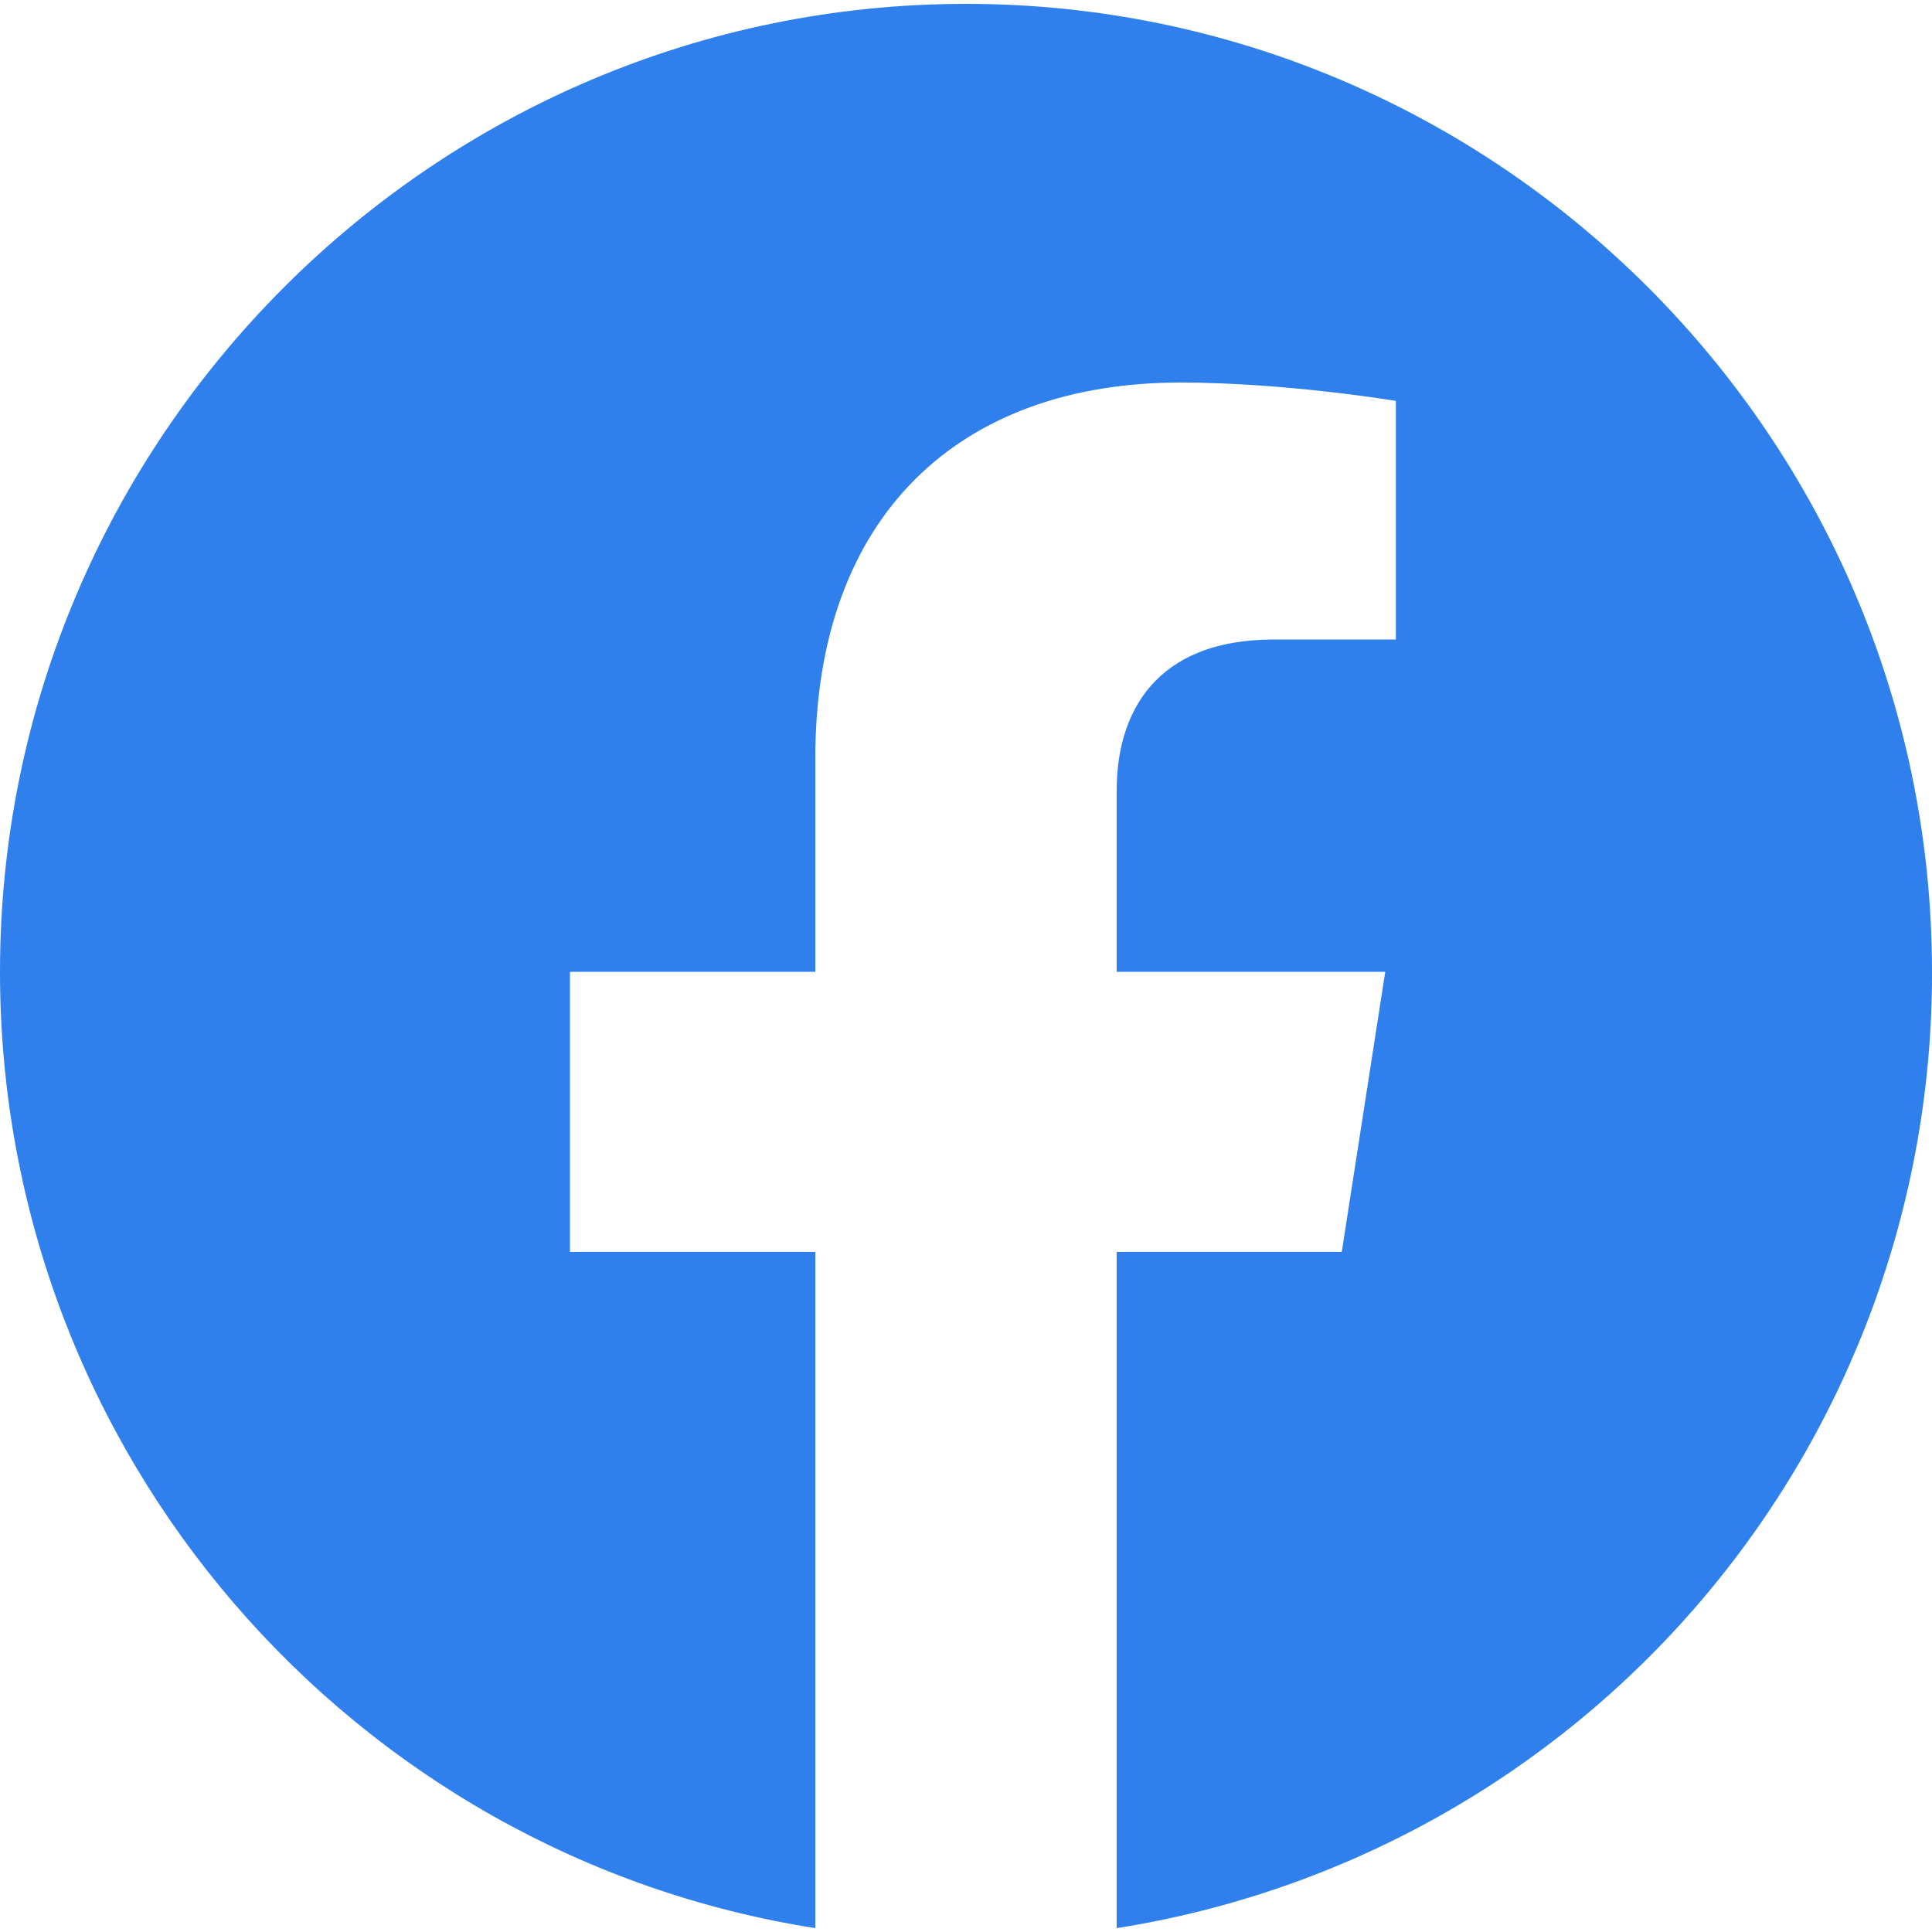
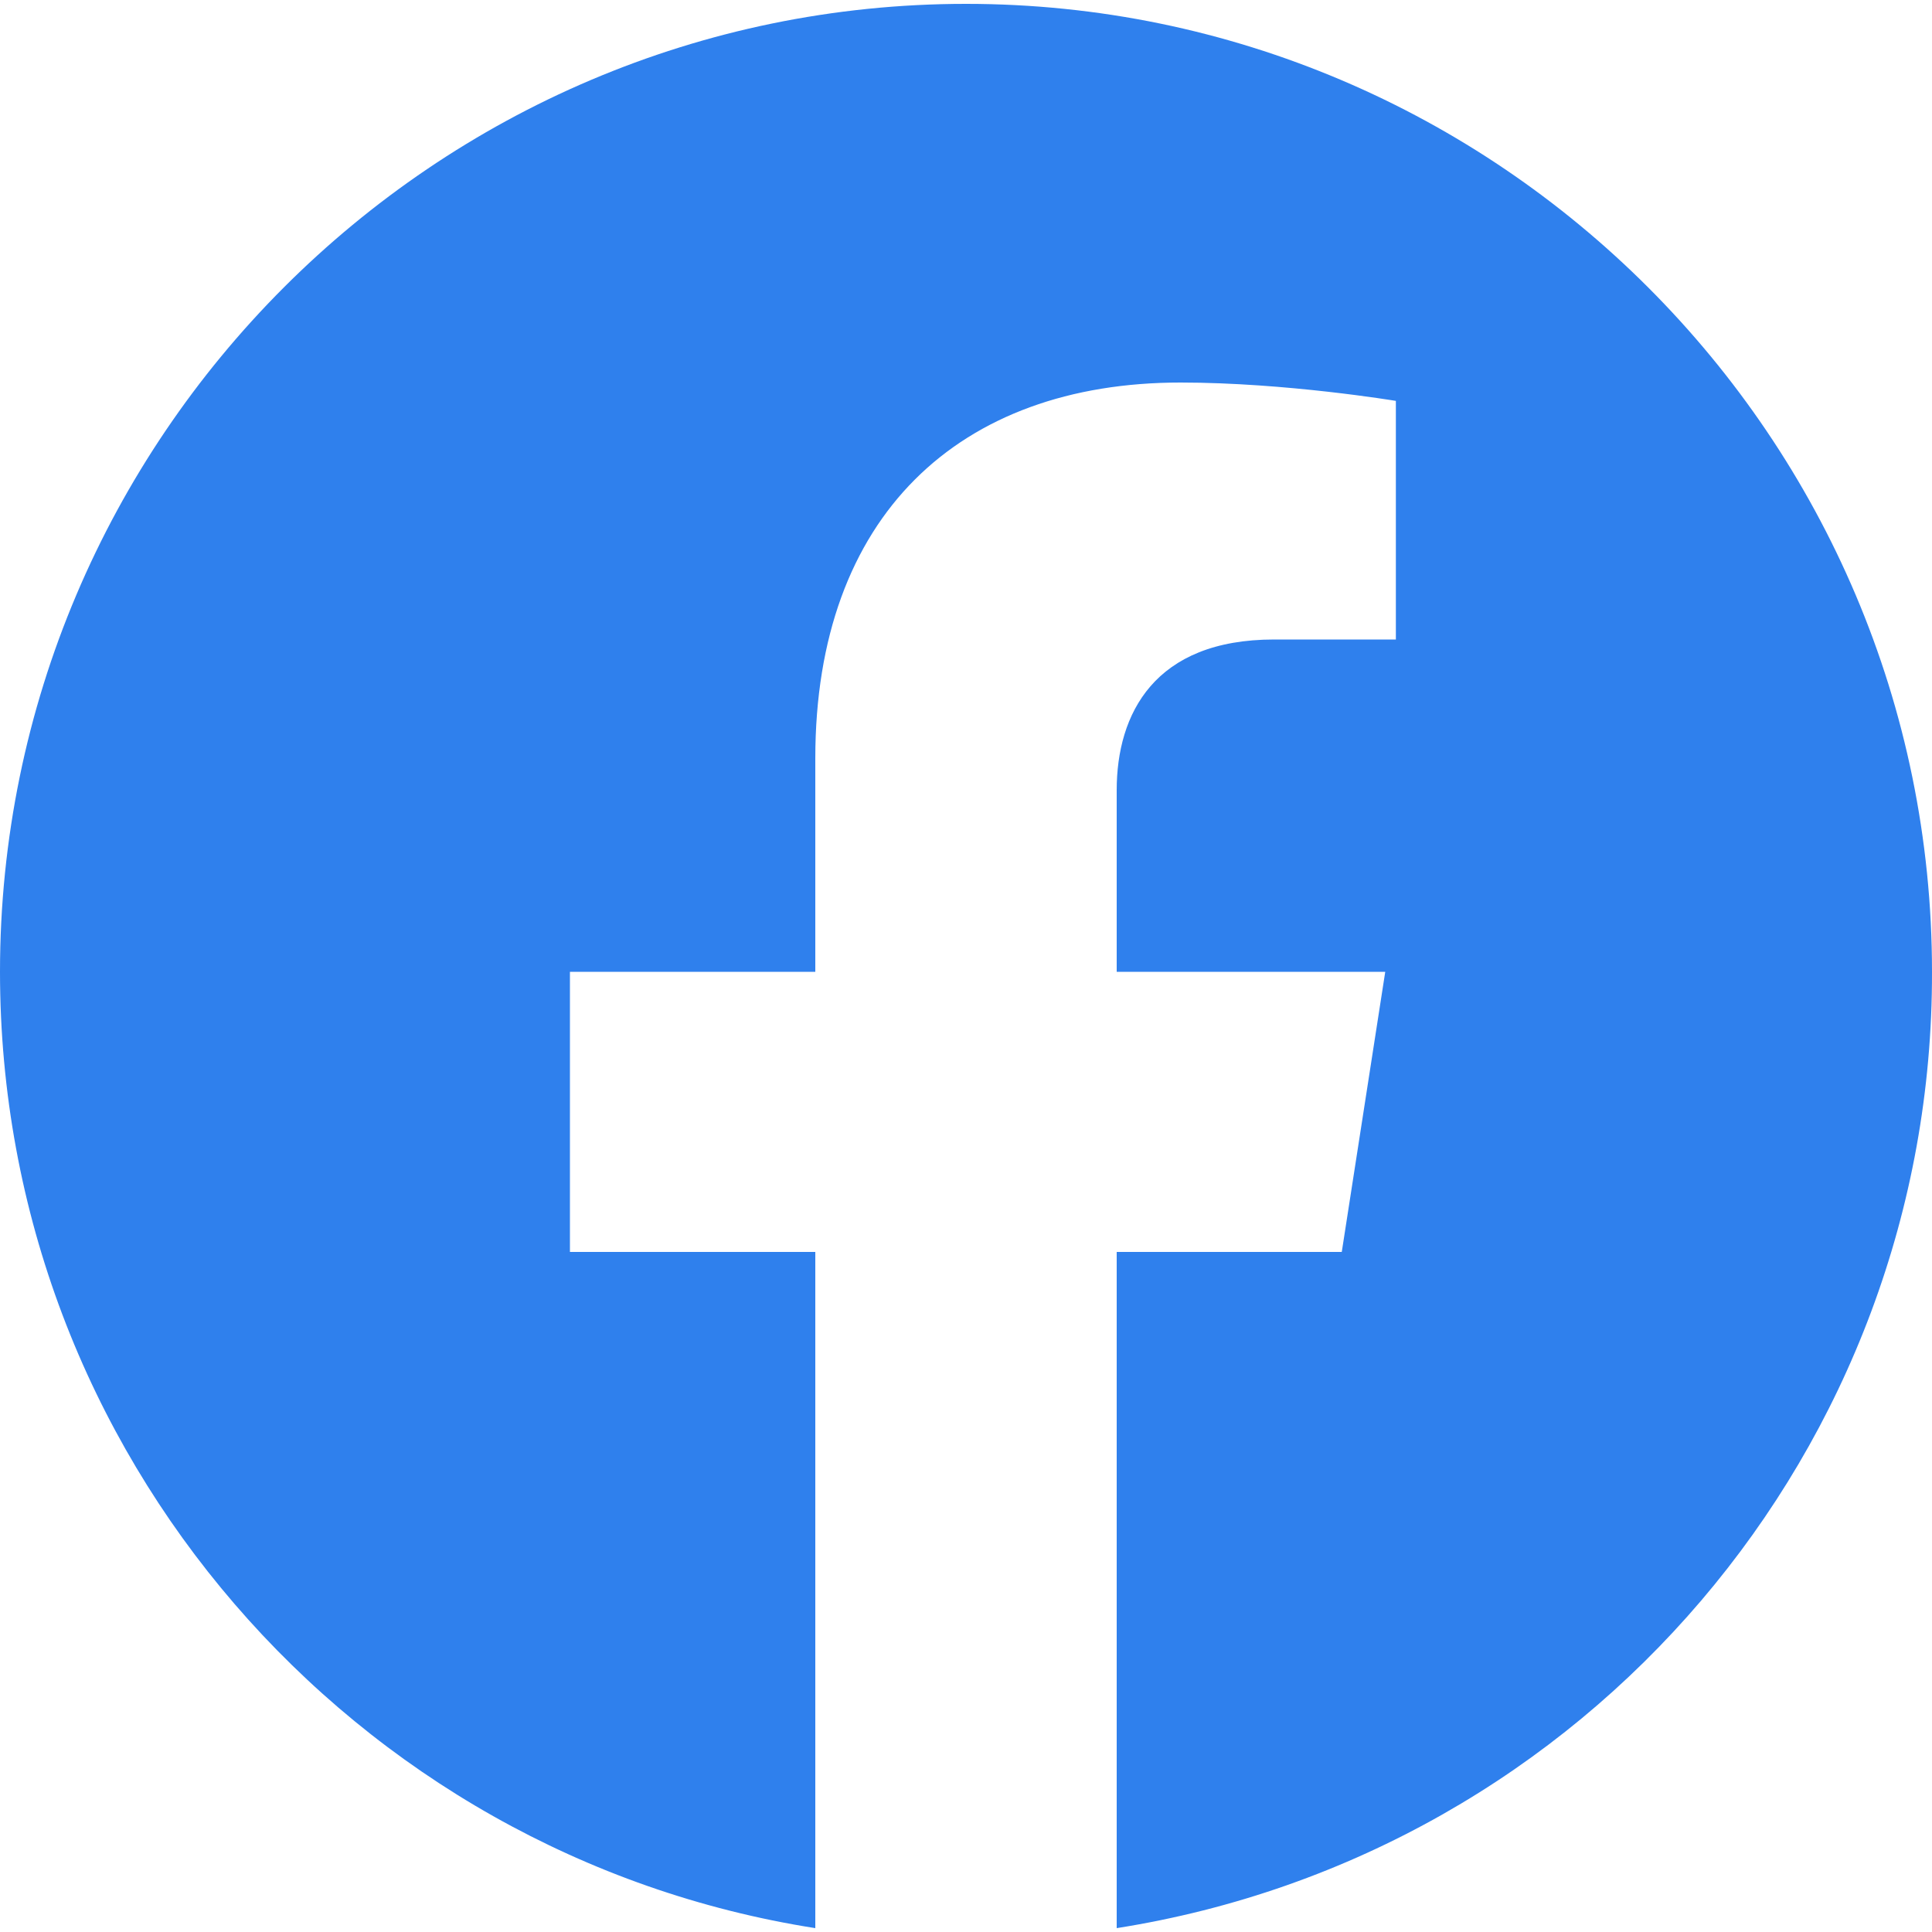
- <svg xmlns="http://www.w3.org/2000/svg" width="20" height="20" viewBox="0 0 20 20" fill="none">
-   <path d="M10 0.04C4.5 0.04 0 4.53 0 10.06C0 15.06 3.66 19.21 8.44 19.96V12.96H5.9V10.06H8.44V7.85C8.44 5.34 9.93 3.96 12.22 3.96C13.31 3.96 14.45 4.15 14.45 4.15V6.62H13.19C11.95 6.62 11.56 7.39 11.56 8.18V10.06H14.34L13.89 12.96H11.56V19.96C13.916 19.588 16.062 18.386 17.61 16.57C19.158 14.755 20.005 12.446 20 10.06C20 4.53 15.5 0.04 10 0.04Z" fill="#2F80ED" />
+ <svg xmlns="http://www.w3.org/2000/svg" width="20" height="20" fill="none">
+   <path d="M10 .04C4.5.04 0 4.53 0 10.06c0 5 3.66 9.15 8.44 9.9v-7H5.9v-2.9h2.54V7.85c0-2.51 1.49-3.89 3.78-3.89 1.09 0 2.23.19 2.23.19v2.47h-1.26c-1.24 0-1.63.77-1.63 1.56v1.88h2.78l-.45 2.9h-2.33v7a10 10 0 0 0 8.44-9.9C20 4.53 15.5.04 10 .04Z" fill="#2F80ED" />
</svg>
